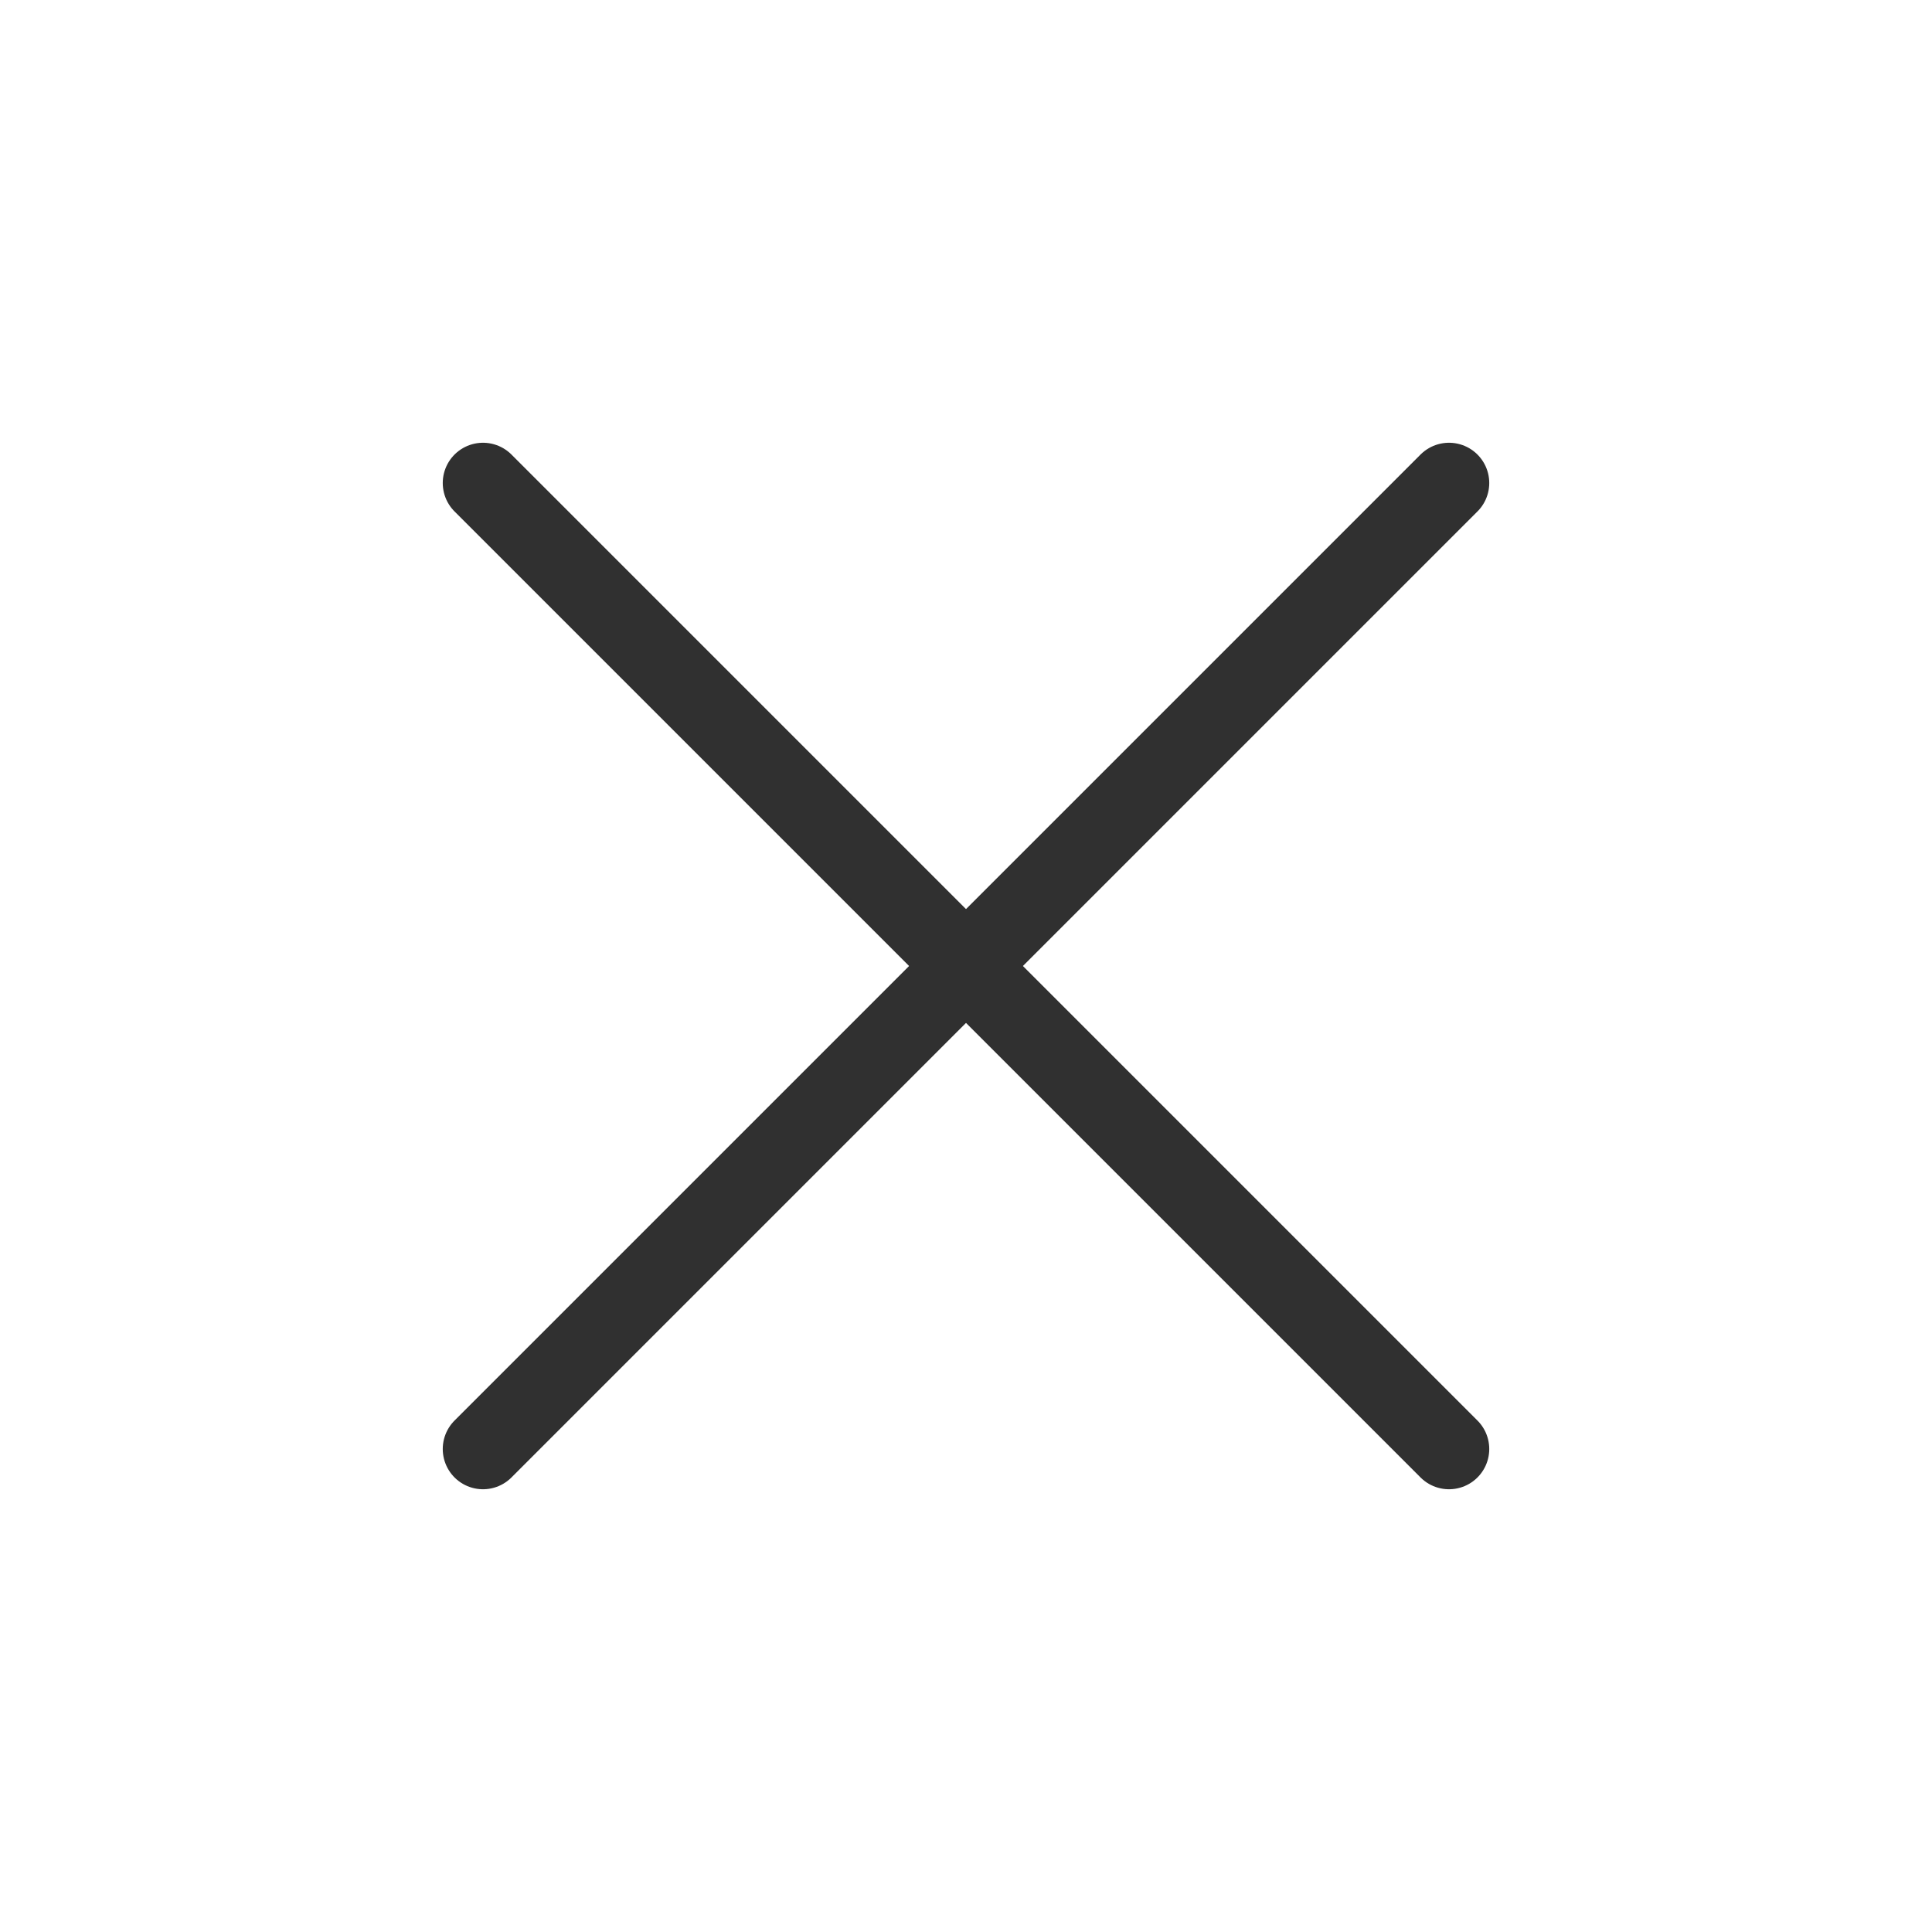
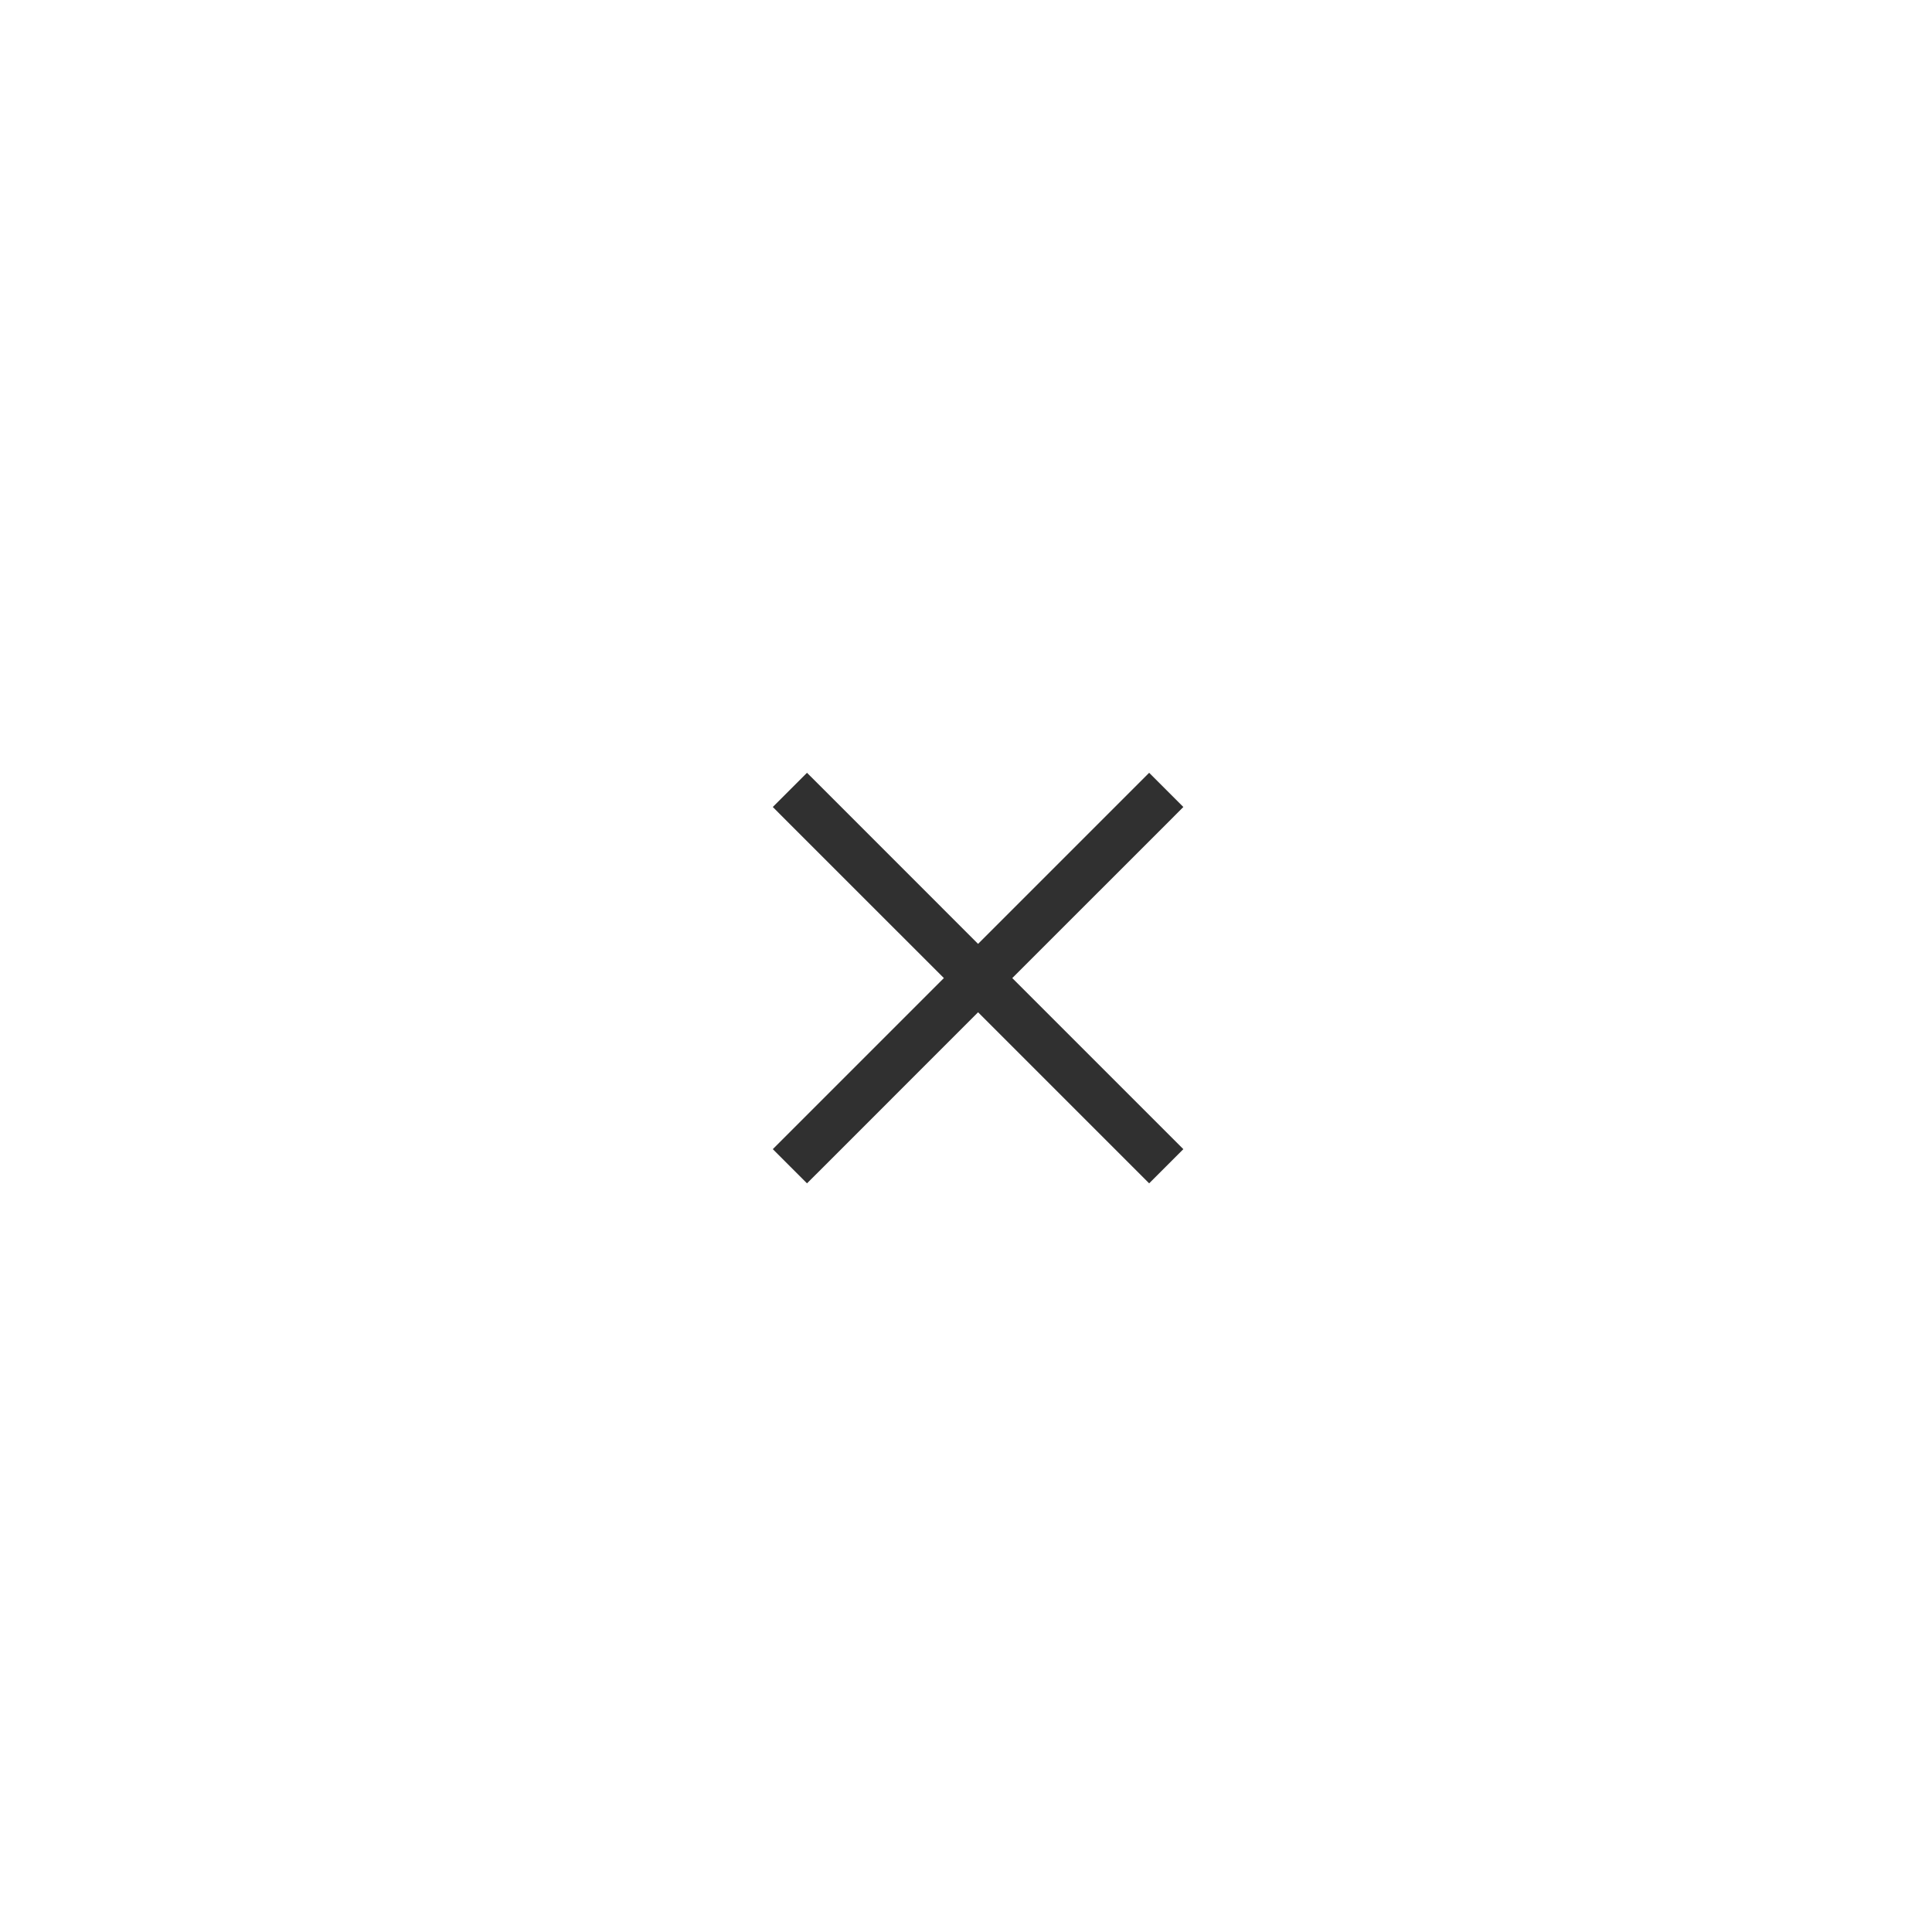
- <svg xmlns="http://www.w3.org/2000/svg" width="24" height="24" viewBox="0 0 24 24" fill="none" stroke="#303030" stroke-width="1" stroke-linecap="round" stroke-linejoin="round" class="icon icon-tabler icons-tabler-outline icon-tabler-x">
-   <path stroke="none" d="M0 0h24v24H0z" fill="none" />
-   <path d="M18 6l-12 12" />
-   <path d="M6 6l12 12" />
+ <svg xmlns="http://www.w3.org/2000/svg" width="40" height="40" viewBox="0 0 40 40">
+   <polygon fill="#303030" points="20.25 20.958 17.063 24.146 16.708 24.5 16 23.792 16.354 23.438 19.542 20.25 16.354 17.063 16 16.708 16.708 16 17.063 16.354 20.25 19.542 23.438 16.354 23.792 16 24.5 16.708 24.146 17.063 20.958 20.25 24.146 23.438 24.5 23.792 23.792 24.5 23.438 24.146" />
</svg>
